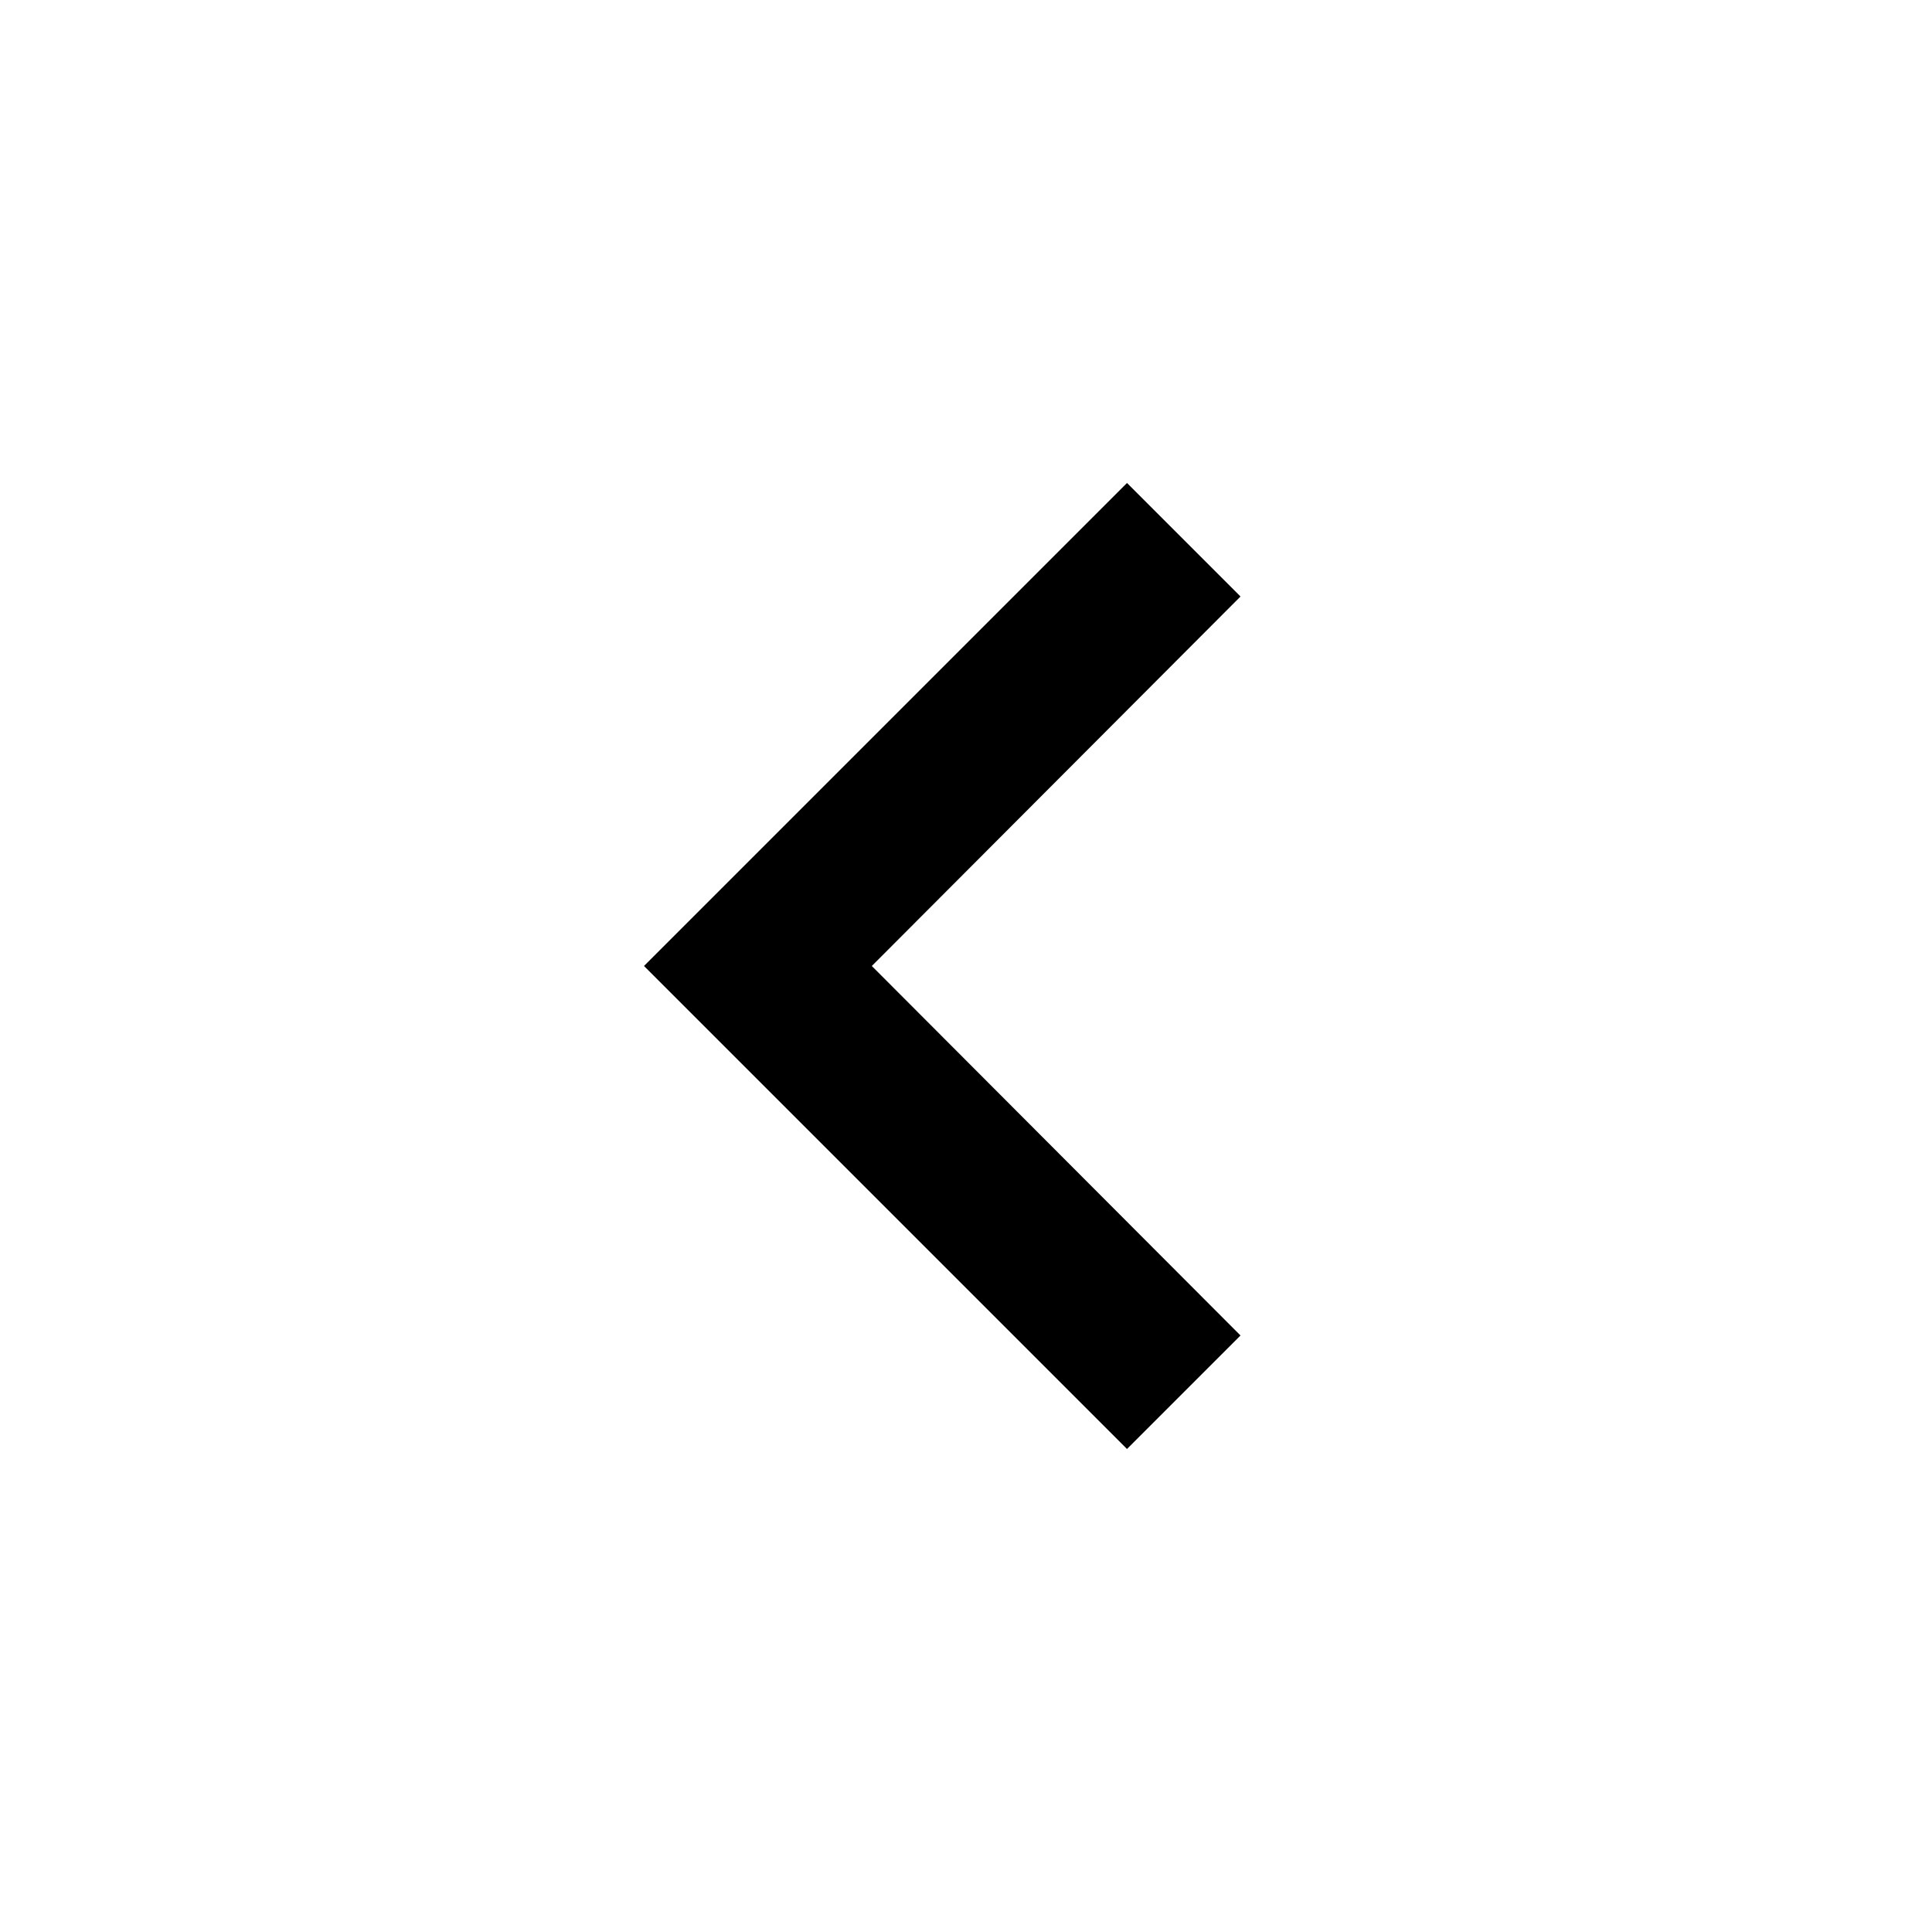
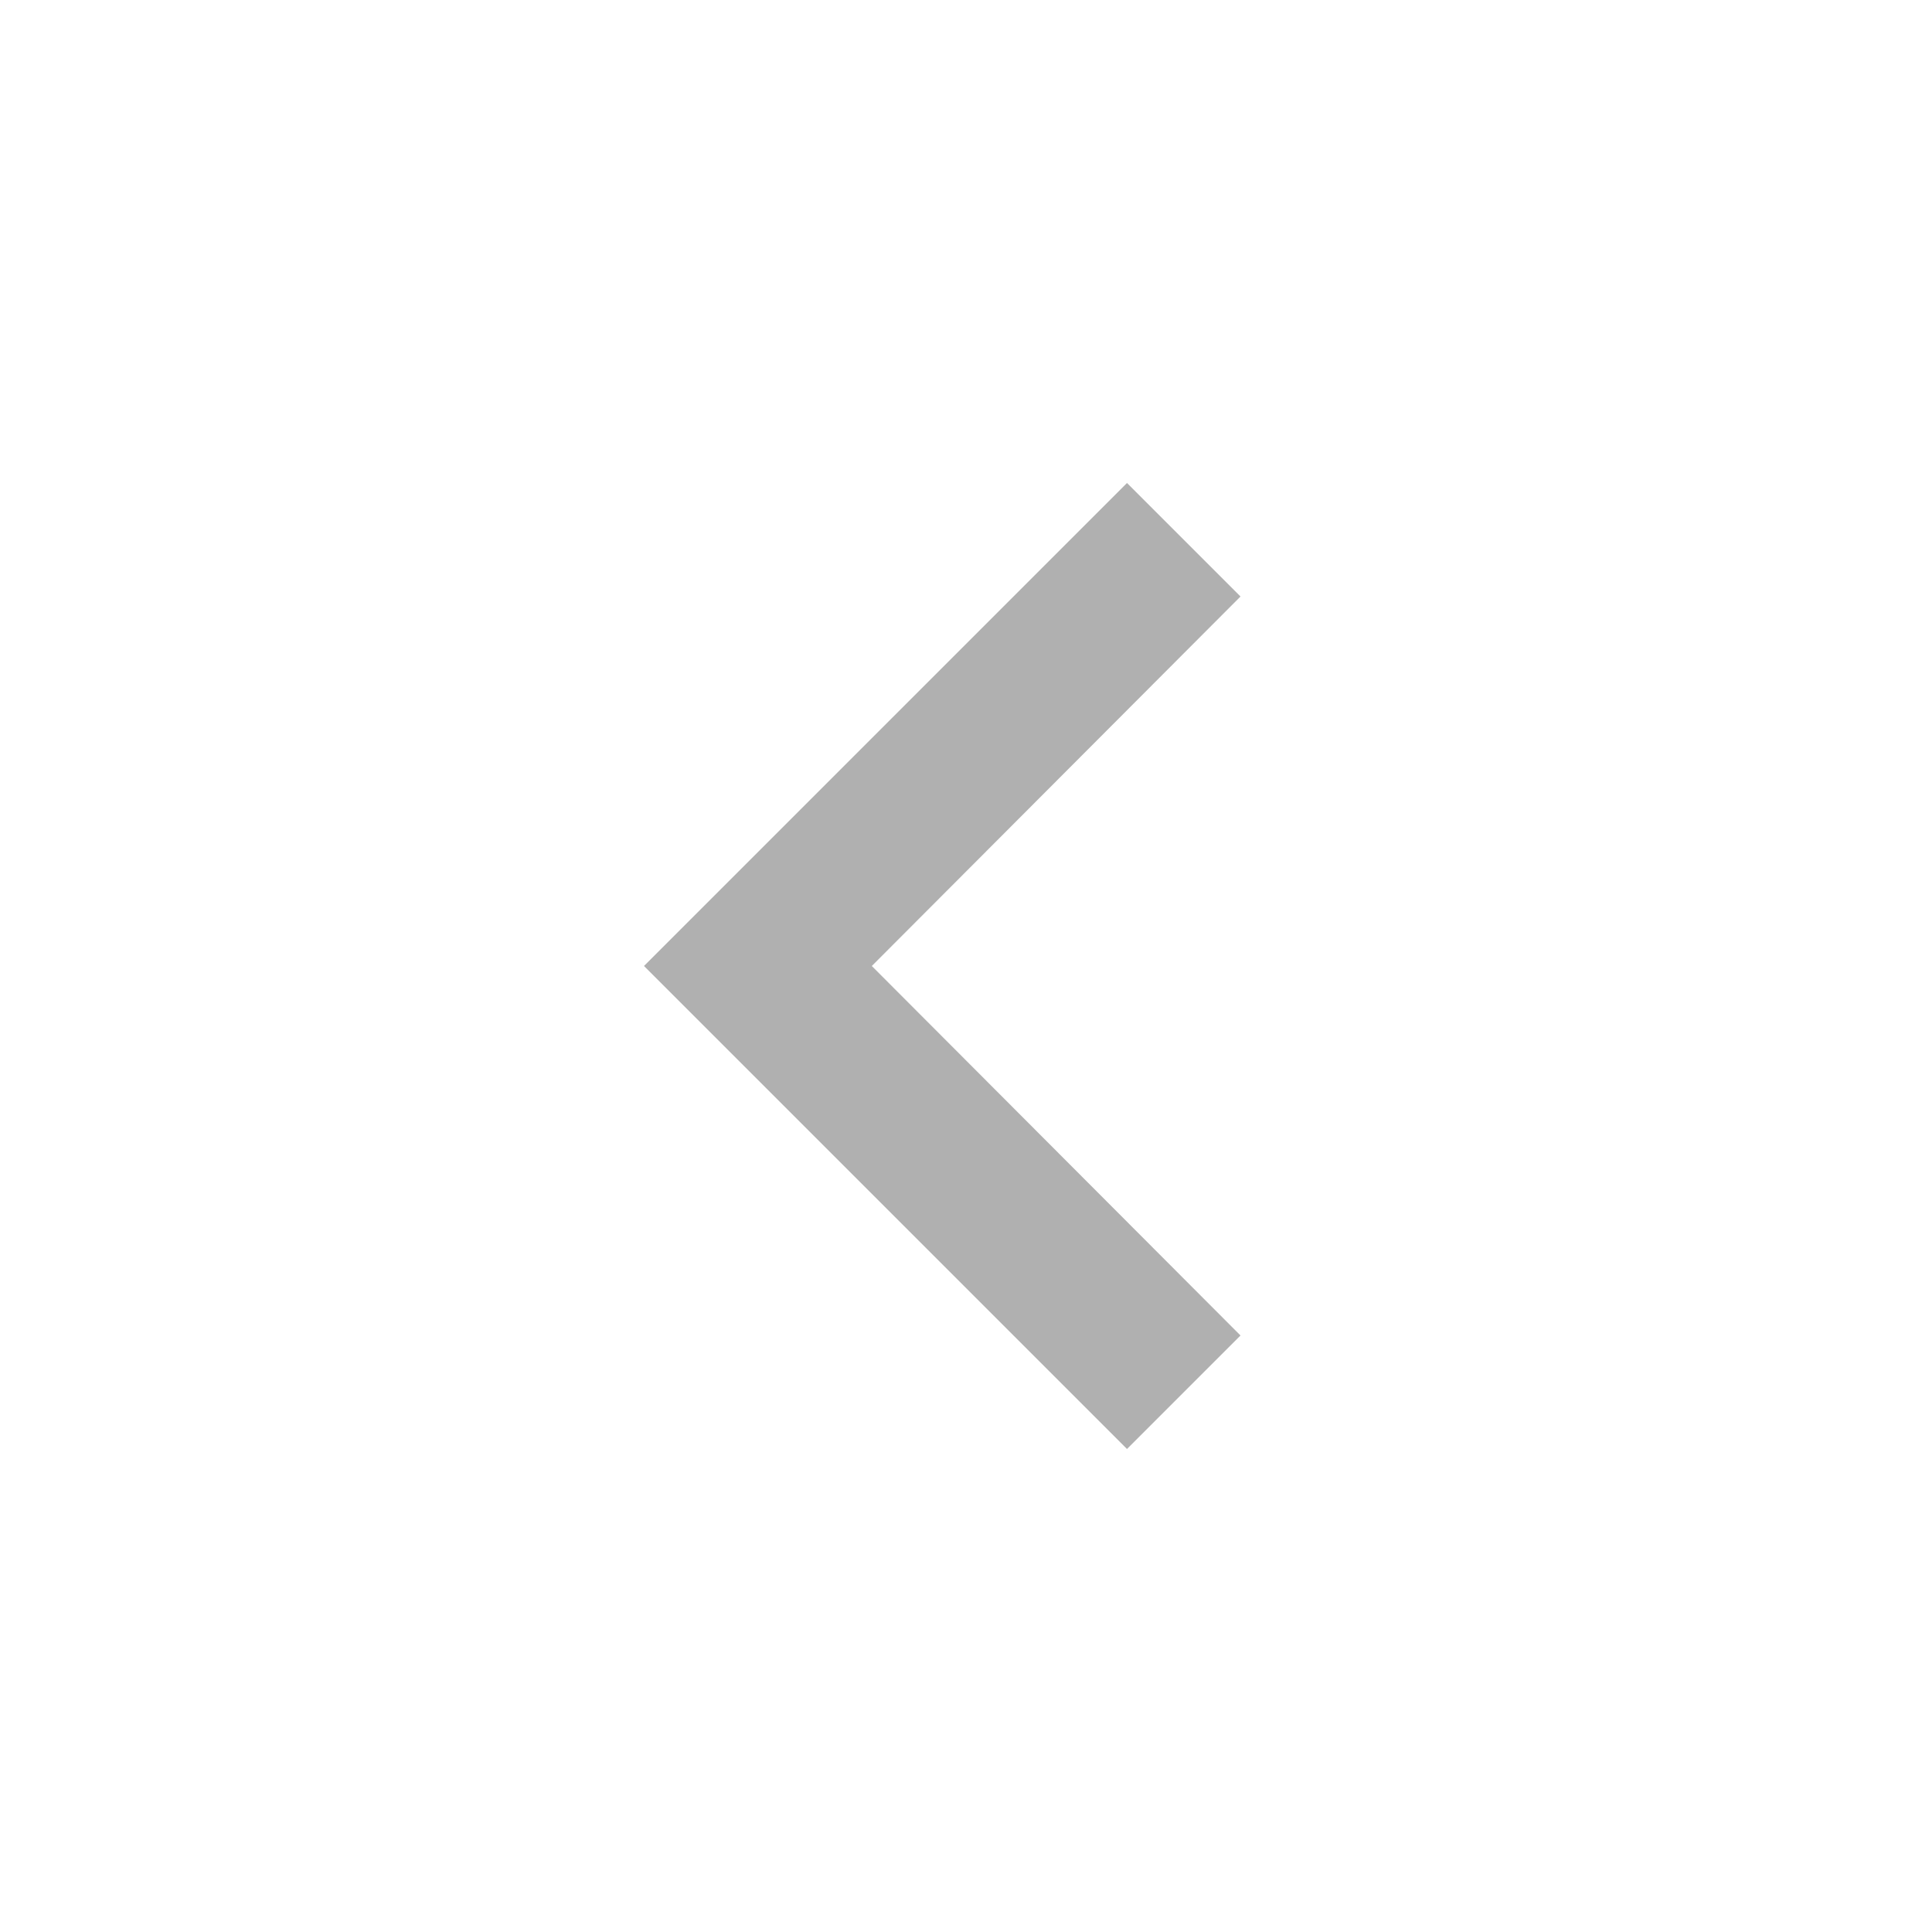
- <svg xmlns="http://www.w3.org/2000/svg" viewBox="0 0 24 24" fill="black" width="48px" height="48px">
+ <svg xmlns="http://www.w3.org/2000/svg" viewBox="0 0 24 24" width="48px" height="48px" fill="#B0B0B0">
  <path d="M0 0h24v24H0V0z" fill="none" />
  <path d="M15.41 16.59L10.83 12l4.58-4.59L14 6l-6 6 6 6 1.41-1.41z" />
</svg>
